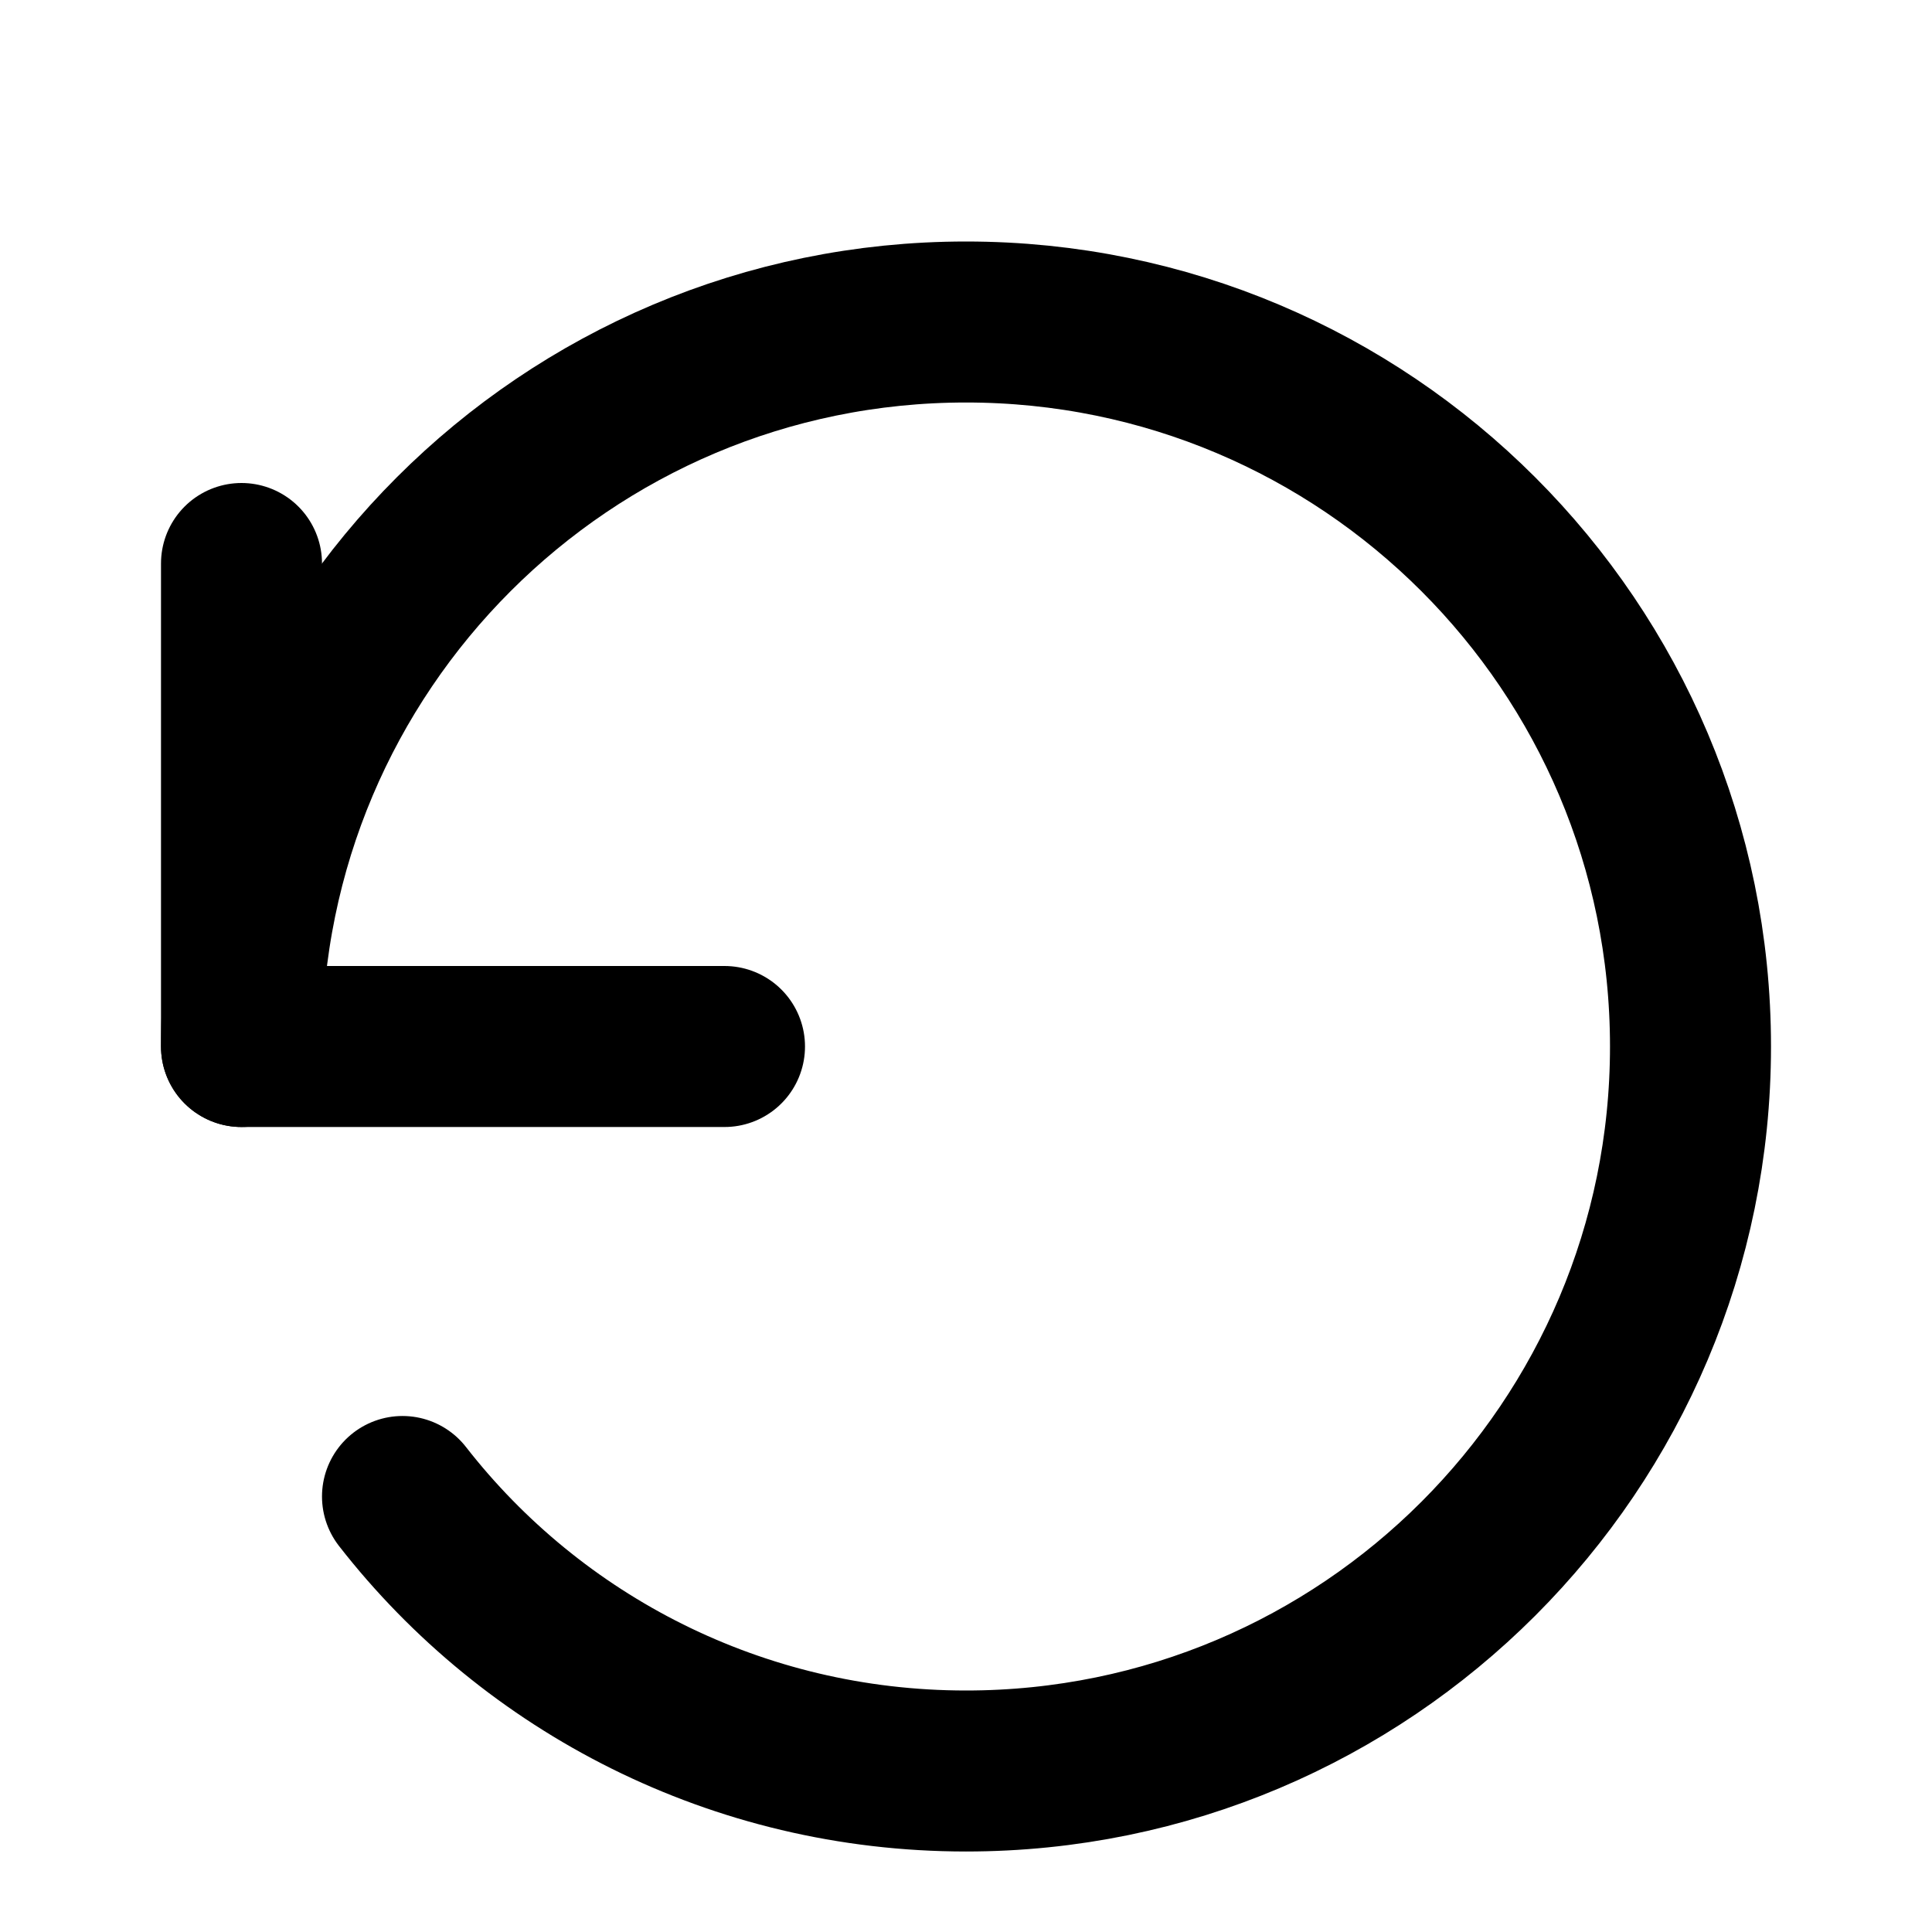
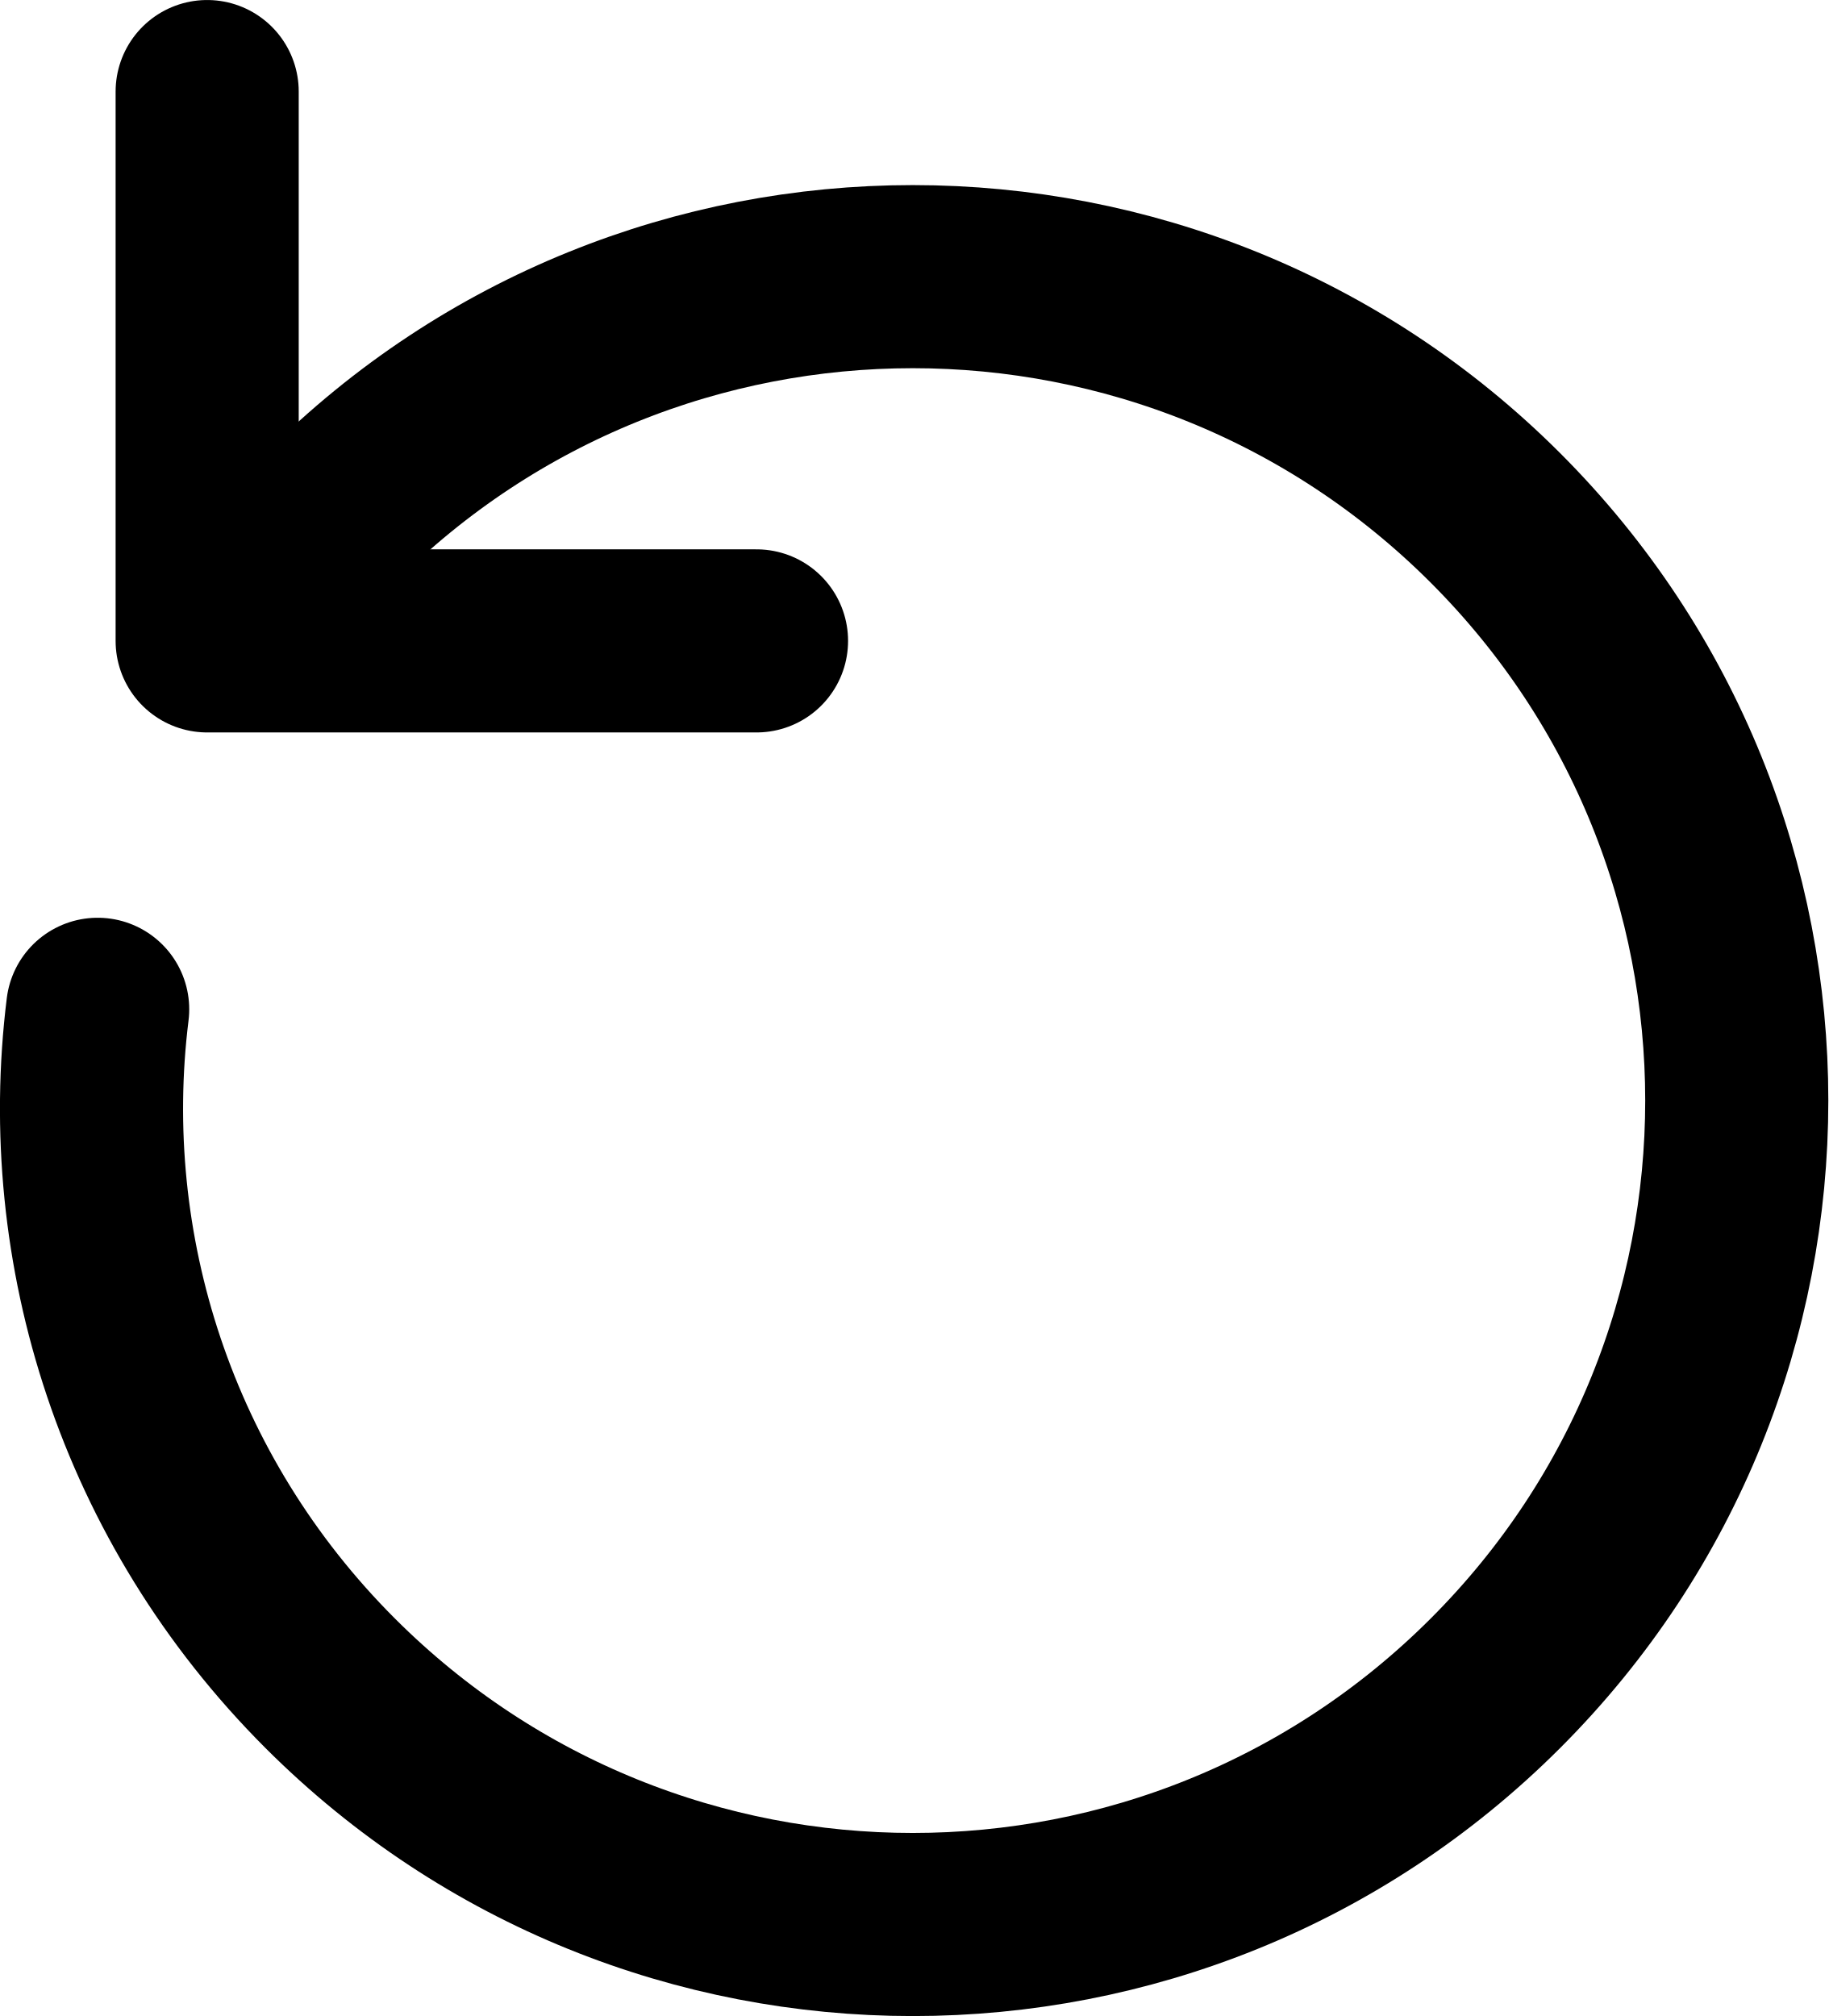
- <svg xmlns="http://www.w3.org/2000/svg" width="24" height="24" viewBox="0 0 24 24" fill="none" stroke="currentColor" stroke-width="2" stroke-linecap="round" stroke-linejoin="round">
-   <path d="M3 7v6h6" />
-   <path d="M3 13c0-4.97 4.03-9 9-9s9 4.03 9 9-4.03 9-9 9c-2.84 0-5.38-1.33-7-3.41" />
+ <svg xmlns="http://www.w3.org/2000/svg" version="1.1" width="19.969" height="22.02" viewBox="0,0,19.969,22.02">
+   <g transform="translate(-230.0153,-168.9898)">
+     <g fill="none" stroke="#000000" stroke-width="2" stroke-linecap="round" stroke-linejoin="round" stroke-miterlimit="10">
+       <path d="M238.278,175.99h-6v-6" />
+       <path d="M233.621,174.647c3.514,-3.514 9.214,-3.514 12.728,0c3.514,3.514 3.514,9.214 0,12.728c-3.514,3.514 -9.214,3.514 -12.728,0c-2.008,-2.008 -2.864,-4.745 -2.539,-7.361" />
+     </g>
+   </g>
</svg>
